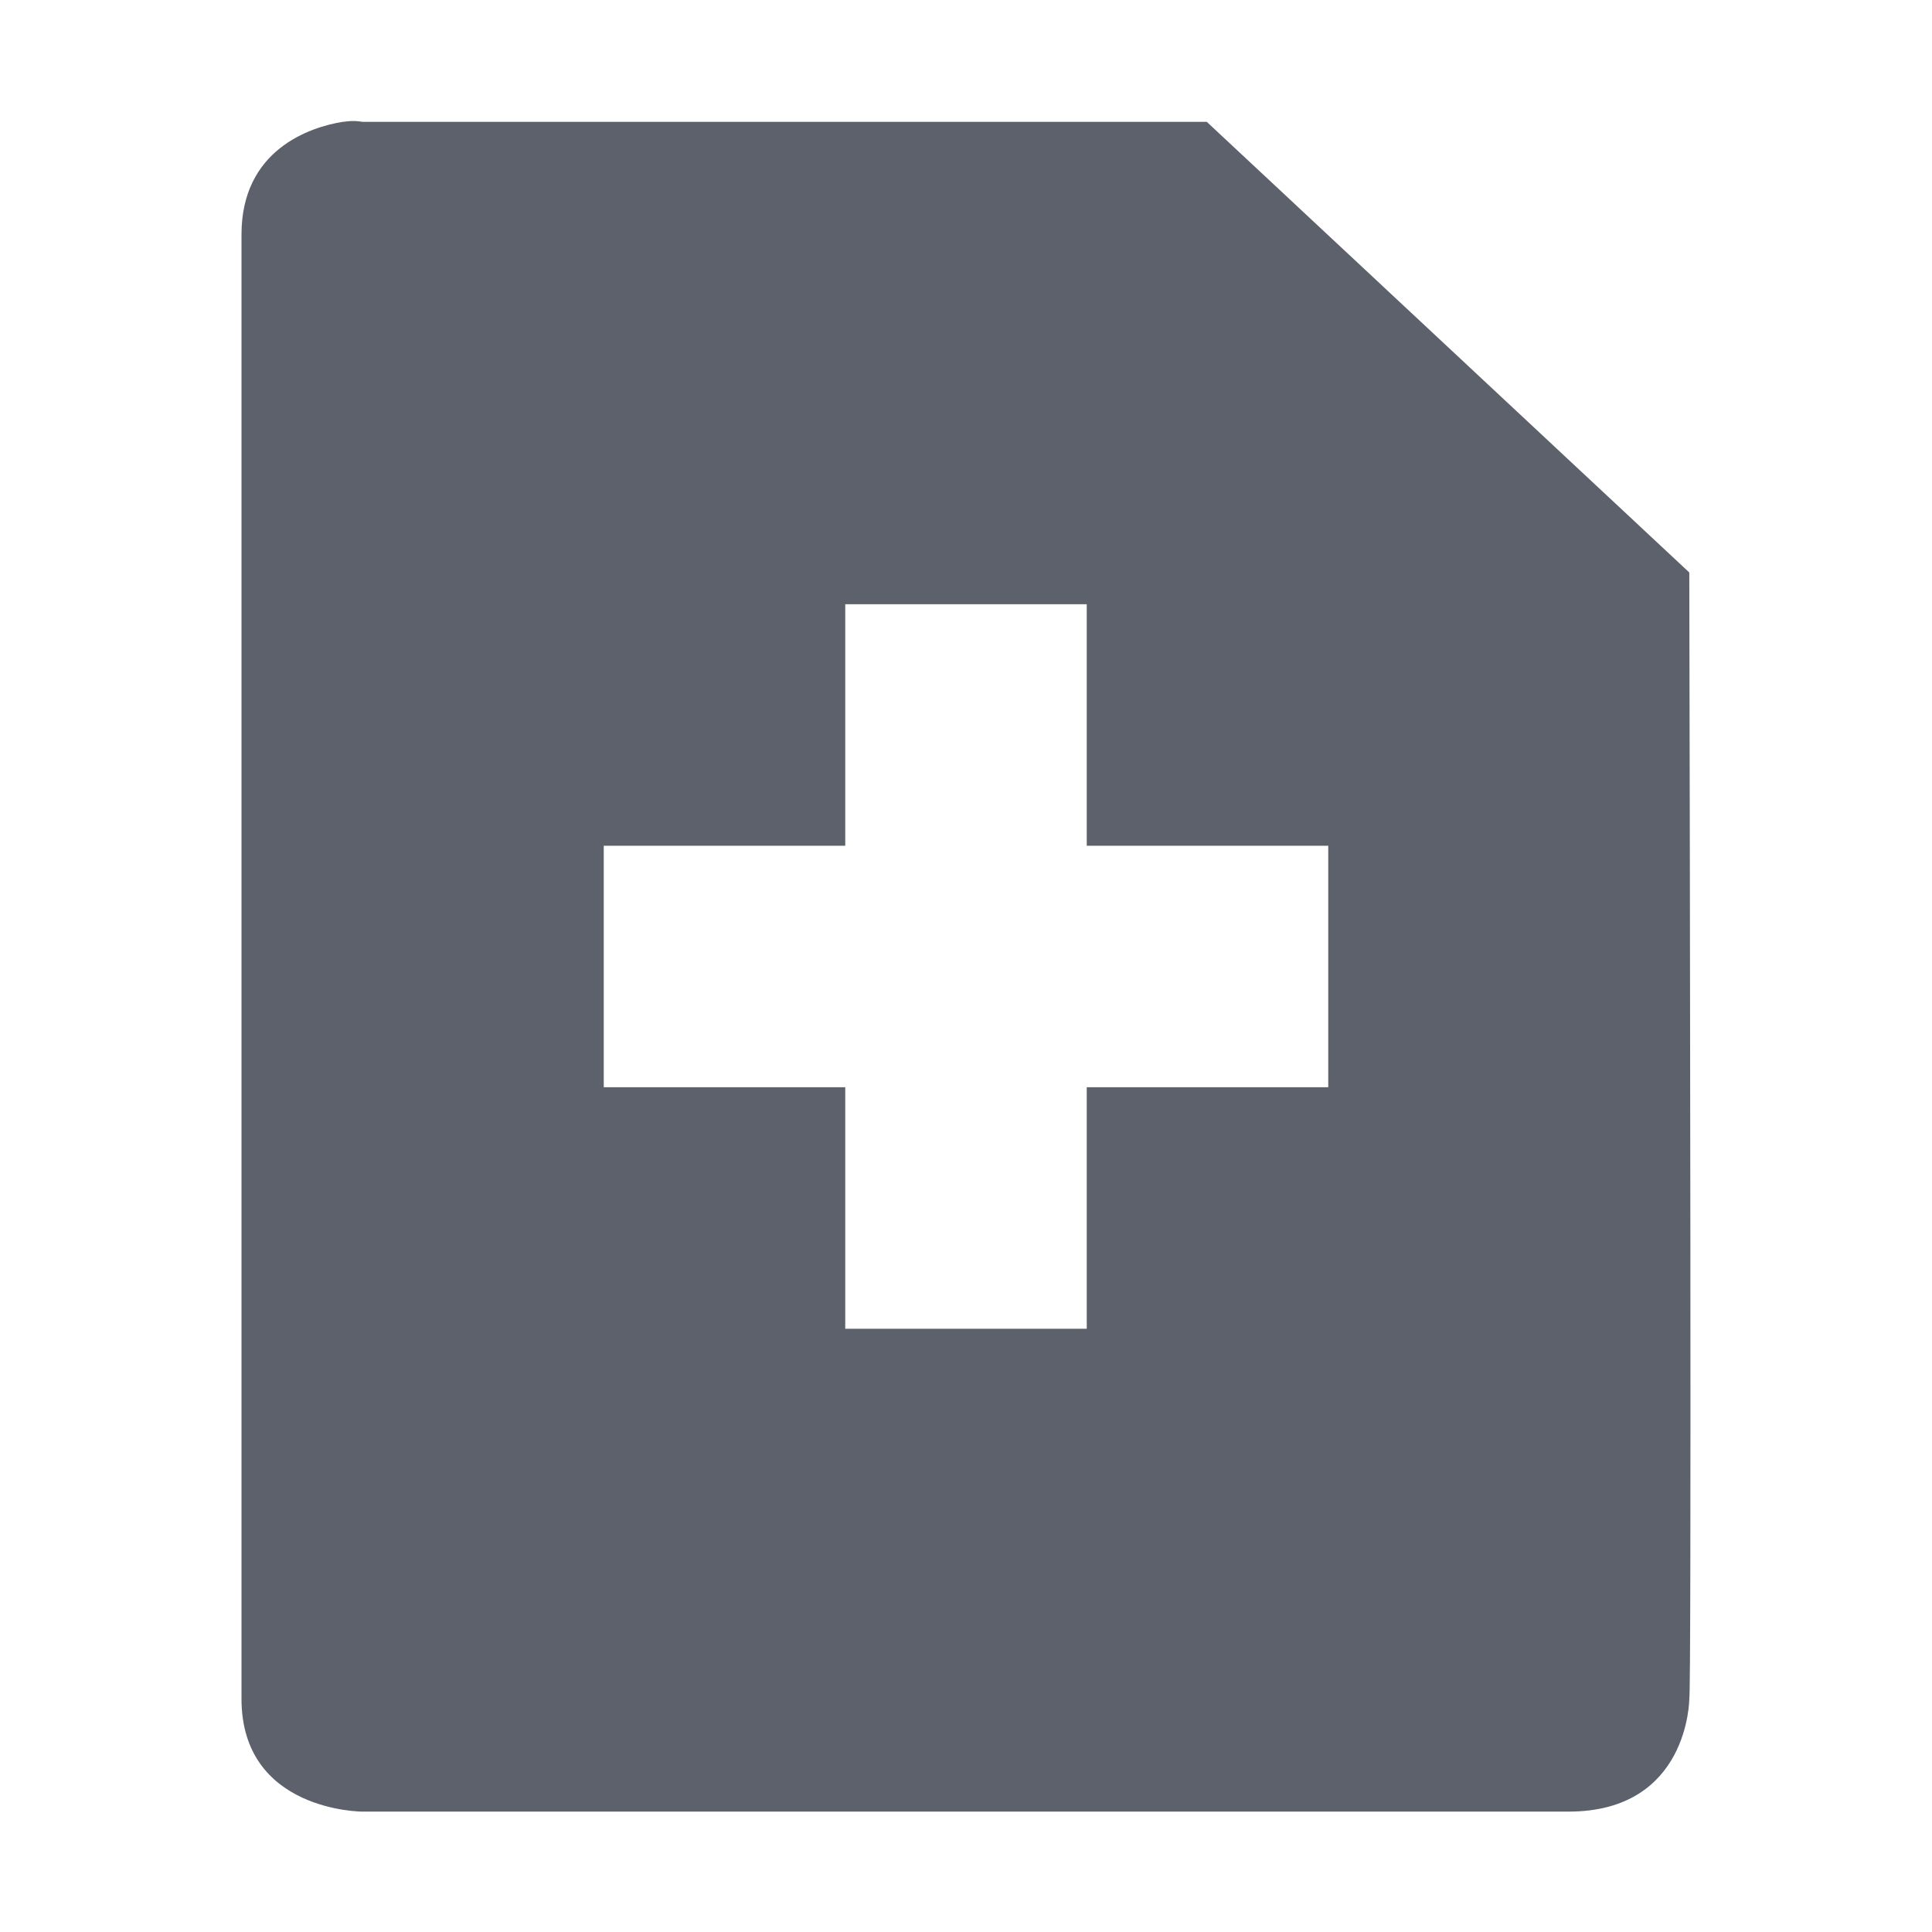
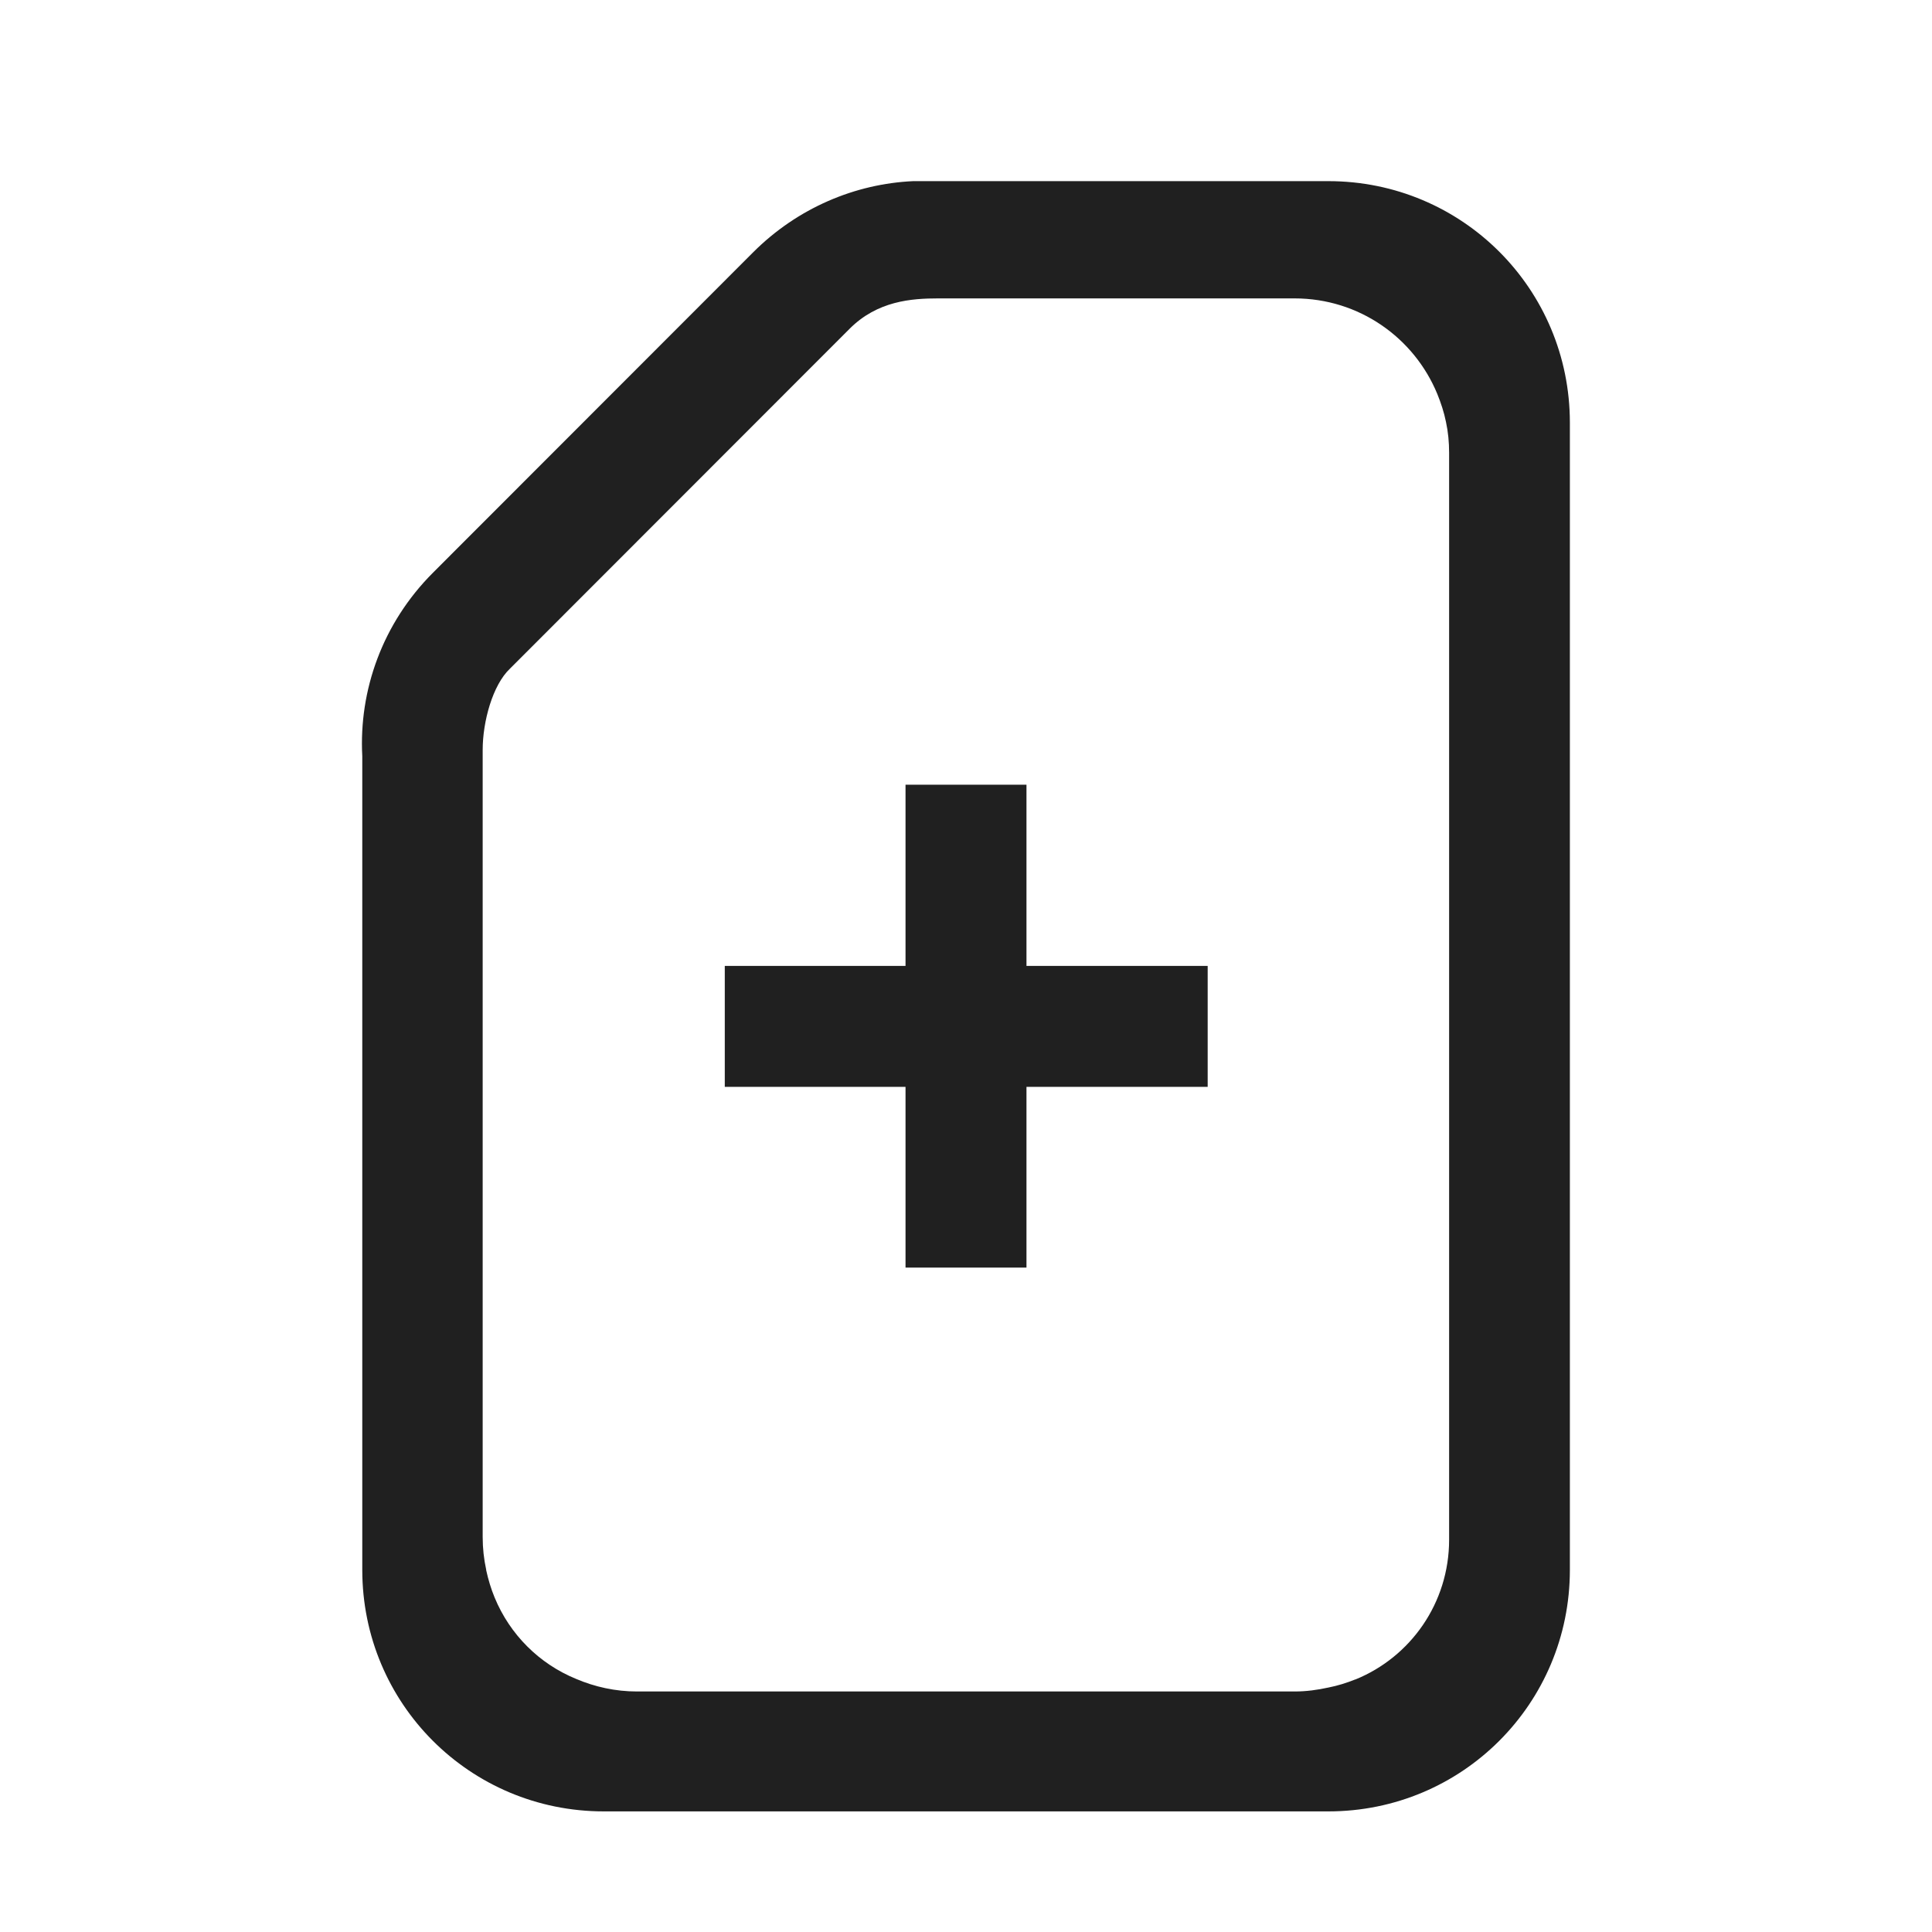
- <svg xmlns="http://www.w3.org/2000/svg" width="16" height="16" viewBox="0 0 16 16">
-   <defs>
-     <style id="current-color-scheme" type="text/css">
-    .ColorScheme-Text { color:#5c616c; } .ColorScheme-Highlight { color:#5294e2; }
-   </style>
-   </defs>
-   <path style="fill:currentColor" class="ColorScheme-Text" d="m2.844 1.008c-0.281 0.044-0.844 0.234-0.844 0.934v12.127c0 0.933 1 0.934 1 0.934h9.99c0.999 0 1-0.934 1-0.934 0.019-0.043 0.005-6.952 0-9.328l-3.996-3.732h-6.994s-0.062-0.015-0.156 0zm4.156 3.996h2v2h2v2h-2v2h-2v-2h-2v-2h2v-2z" />
+ <svg xmlns="http://www.w3.org/2000/svg" width="16" height="16" viewBox="0 0 4.233 4.233" version="1.1" id="svg8">
+   <defs id="defs2" />
+   <g id="layer1" transform="translate(0,-292.7667)">
+     <rect style="fill:#202020;fill-opacity:1;stroke:none;stroke-width:0.052;stroke-linecap:round;stroke-linejoin:round" id="rect833-3" width="0.265" height="1.058" x="1.984" y="294.486" />
+     <rect style="fill:#202020;fill-opacity:1;stroke:none;stroke-width:0.052;stroke-linecap:round;stroke-linejoin:round" id="rect835-6" width="0.265" height="1.058" x="294.883" y="-2.646" transform="rotate(90)" />
+     <path id="rect842" style="fill:#202020;stroke-width:0.197;stroke-linecap:round;stroke-linejoin:round" d="m 7.562,1.5 v 0 C 7.082,1.522 6.605,1.721 6.236,2.09 L 3.586,4.742 C 3.167,5.161 2.971,5.716 3,6.262 v 0 V 13 c 0,1.108 0.892,2 2,2 h 6 c 1.108,0 2,-0.892 2,-2 V 3.5 c 0,-1.108 -0.892,-2 -2,-2 z m 0.207,0.971 2.951,0 c 0.535,0 0.99,0.326 1.182,0.791 0.03,0.074 0.056,0.152 0.072,0.232 C 11.992,3.577 12,3.662 12,3.75 v 0.002 8.977 0.021 c 0,0.525 -0.32,0.973 -0.777,1.158 -5.06e-4,2.14e-4 -0.001,-2.13e-4 -0.002,0 -0.07,0.028 -0.143,0.051 -0.219,0.066 -0.091,0.02 -0.184,0.033 -0.281,0.033 H 5.275 c -0.179,0 -0.349,-0.038 -0.504,-0.104 C 4.465,13.778 4.222,13.535 4.096,13.229 c -0.03,-0.072 -0.053,-0.149 -0.07,-0.227 -2.547e-4,-0.001 2.51e-4,-0.003 0,-0.004 -0.019,-0.087 -0.029,-0.177 -0.029,-0.27 V 6.21 c 0,-0.234 0.082,-0.537 0.226,-0.673 L 7.036,2.722 C 7.266,2.492 7.547,2.471 7.769,2.471 Z" transform="matrix(0.2645833,0,0,0.2645833,0,292.7667)" />
+   </g>
</svg>
